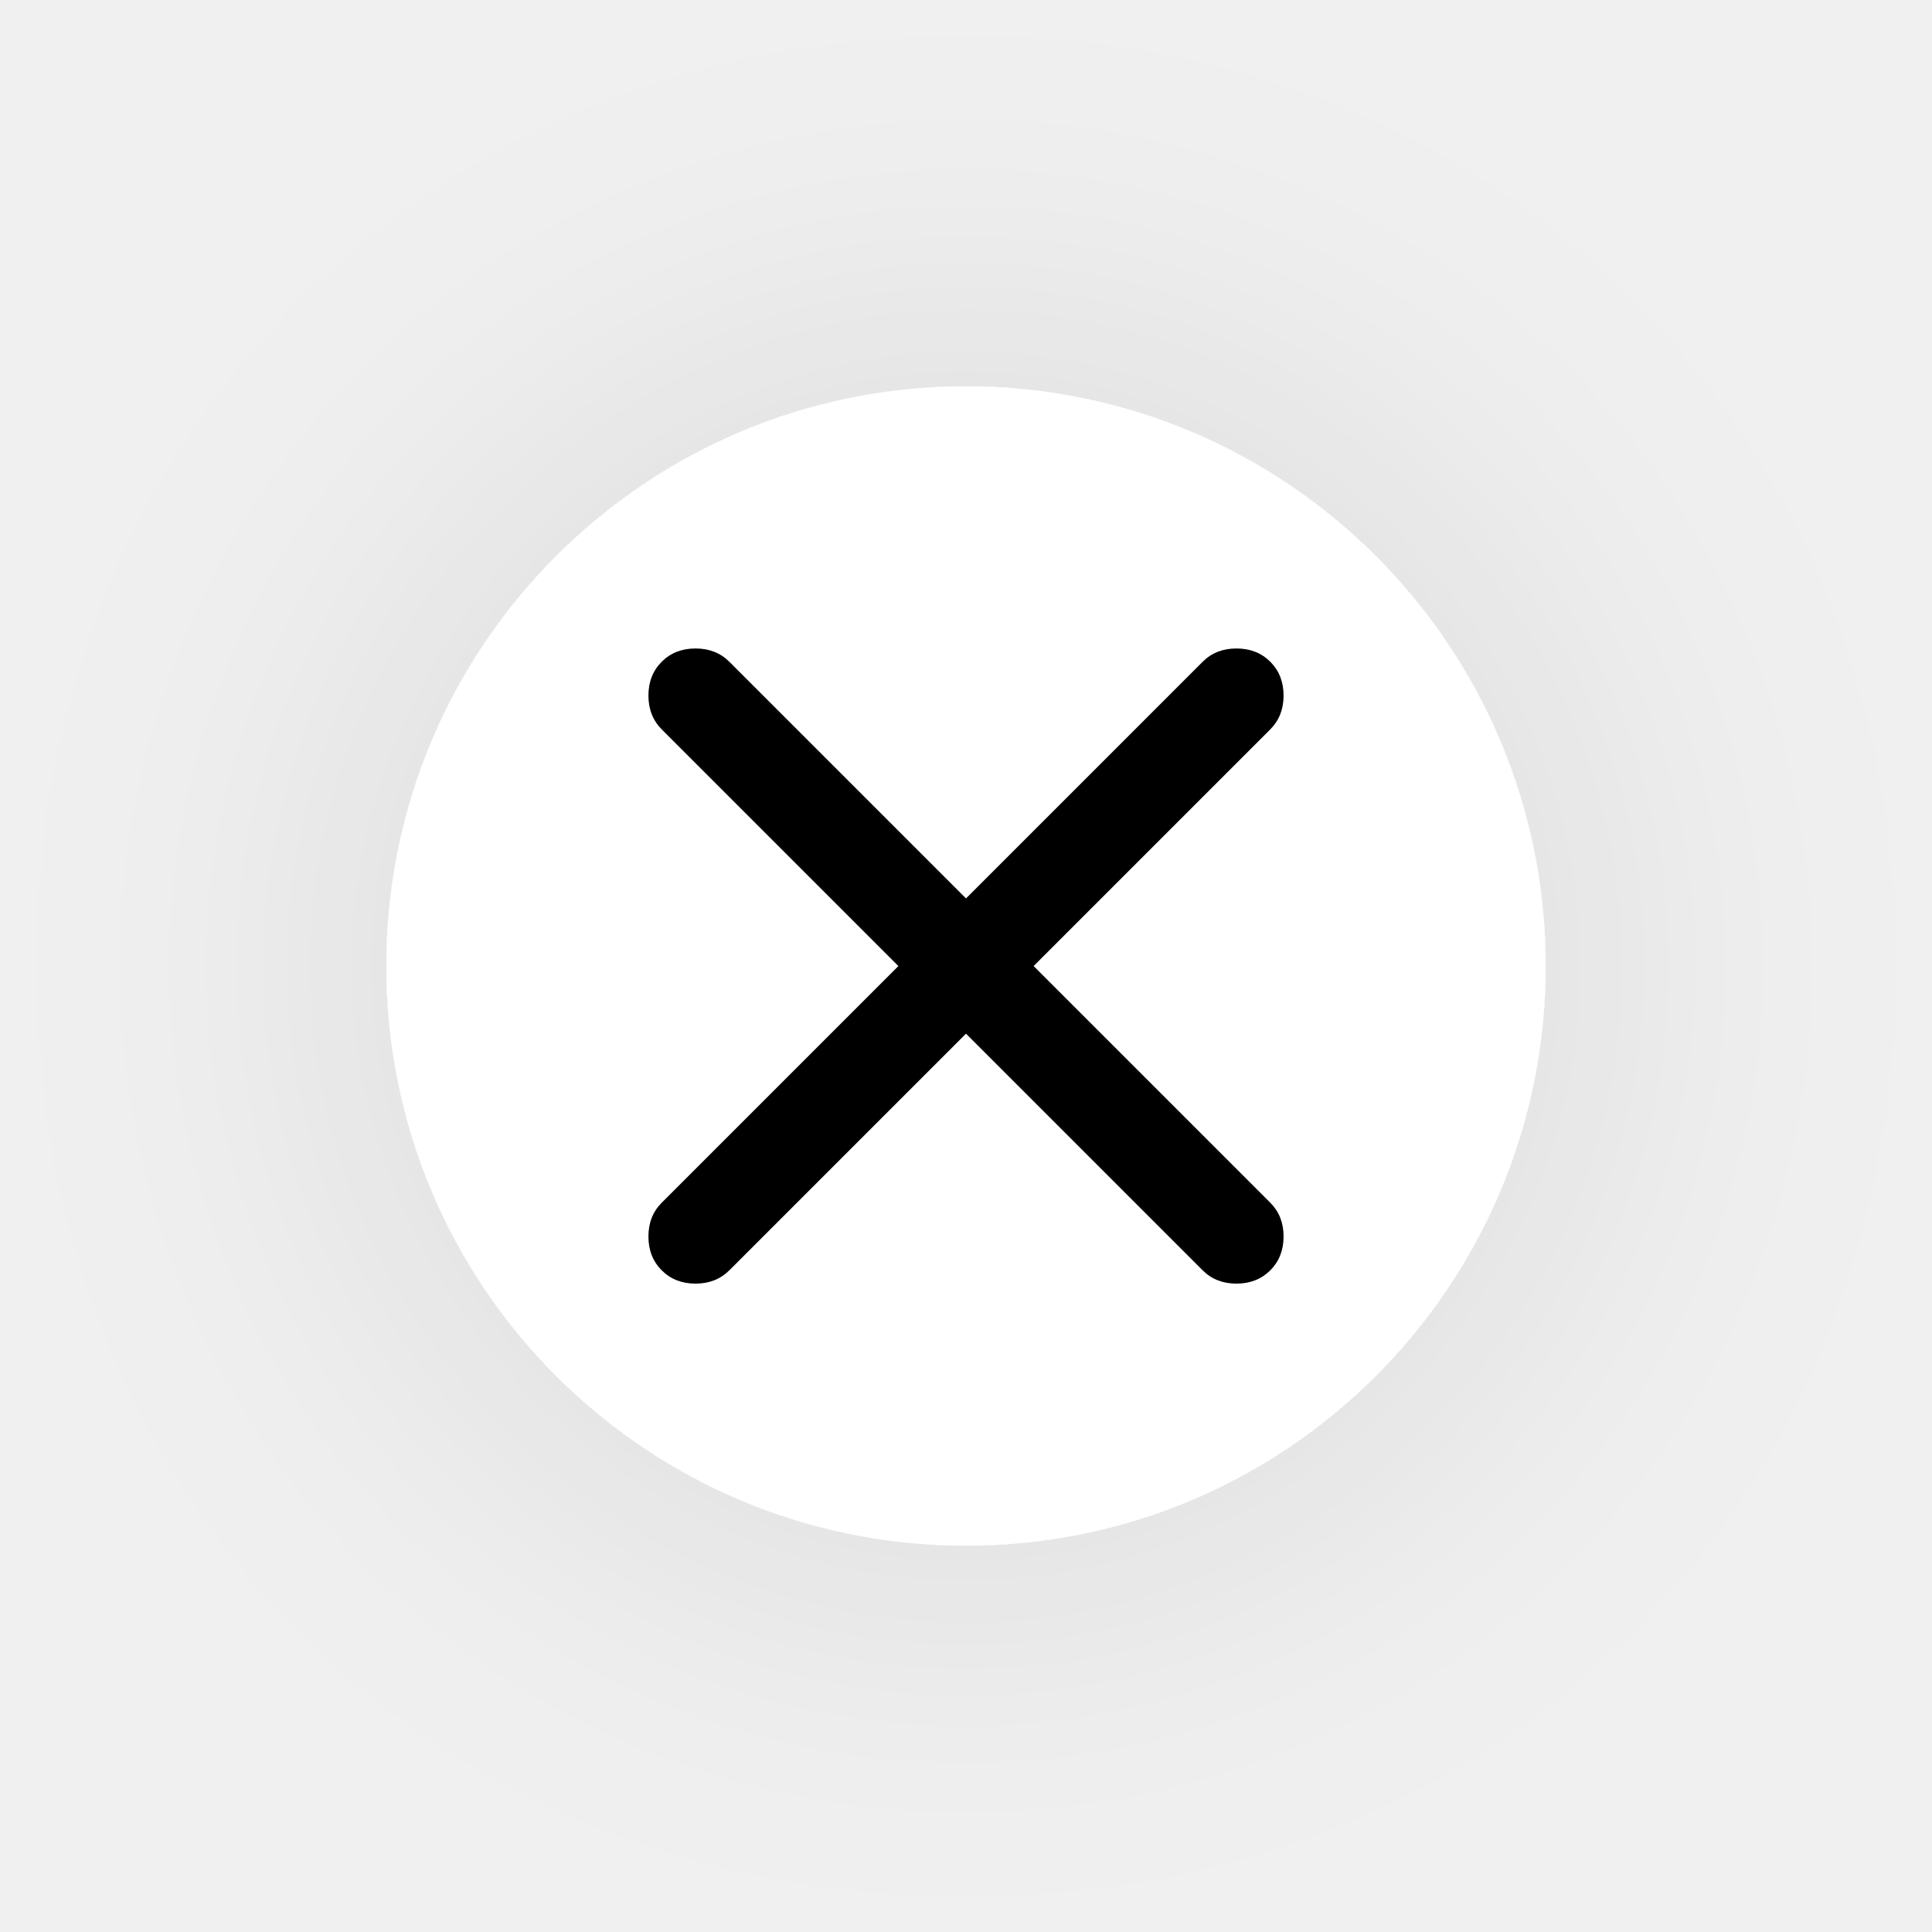
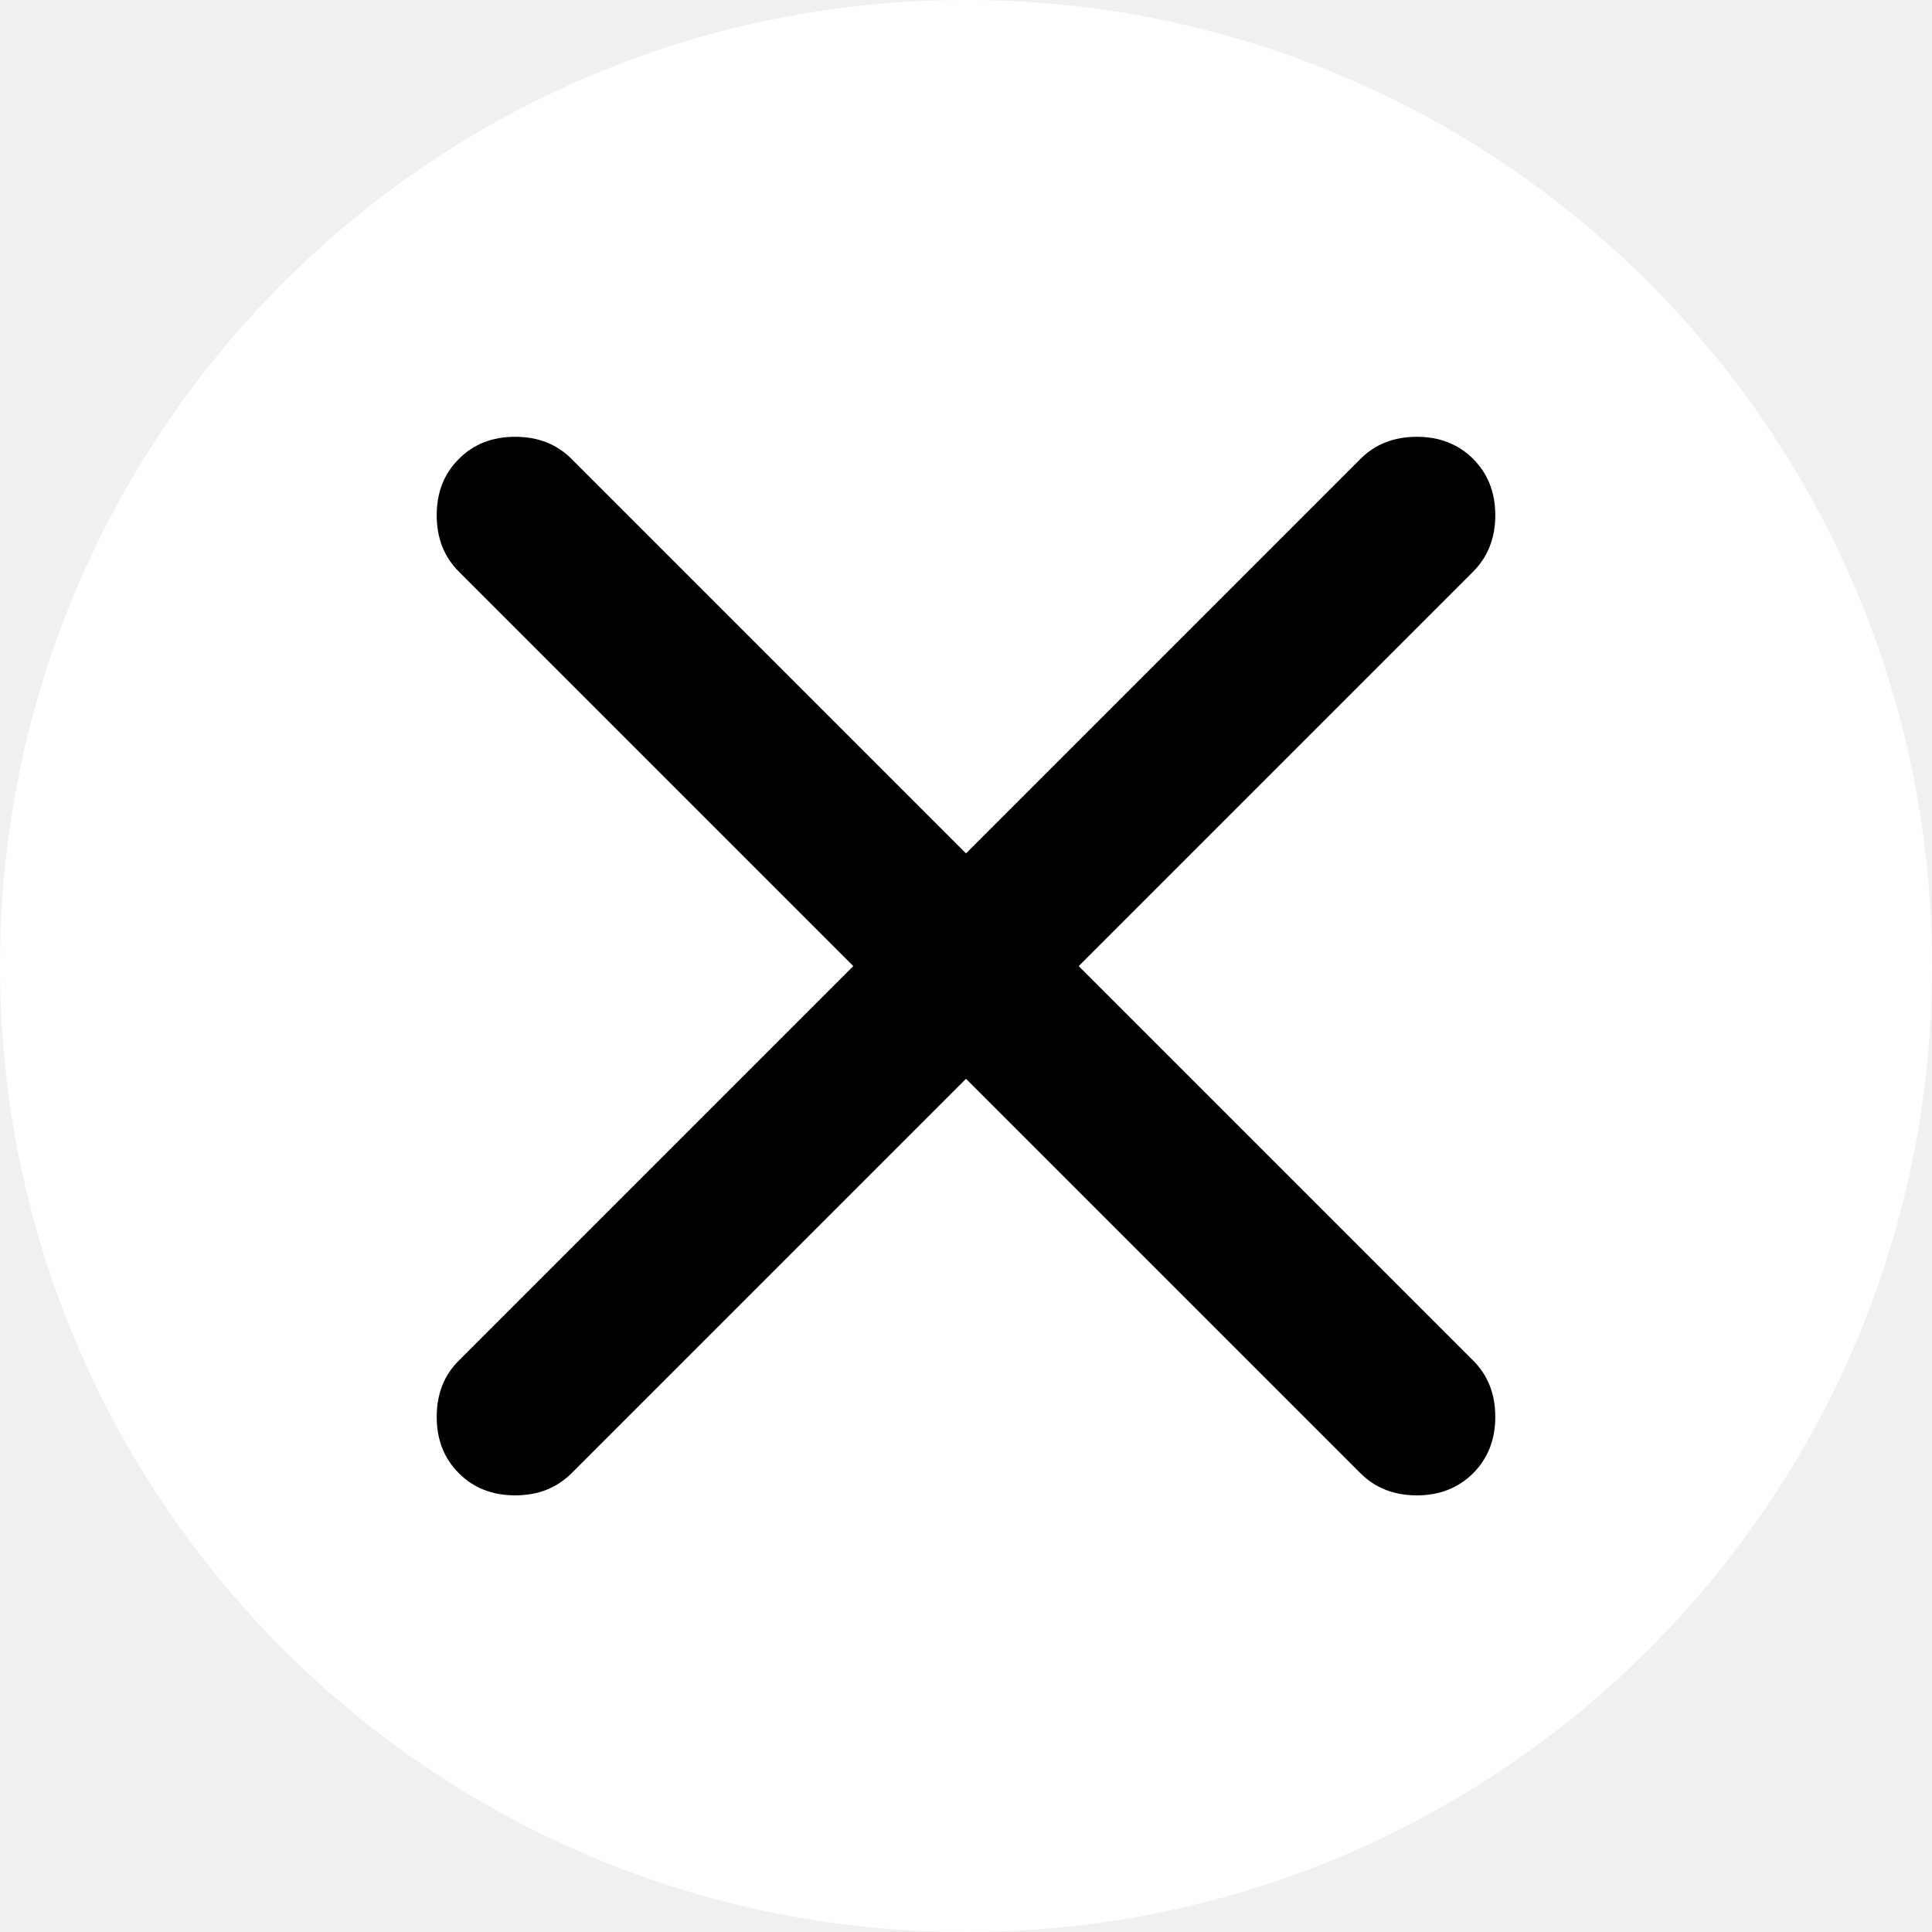
- <svg xmlns="http://www.w3.org/2000/svg" width="40" height="40" viewBox="0 0 40 40" fill="none">
-   <g filter="url(#filter0_d_62_3408)">
-     <rect x="8" y="8" width="24" height="24" rx="12" fill="white" />
-     <path d="M20 21.401L15.1 26.301C14.916 26.484 14.683 26.576 14.4 26.576C14.117 26.576 13.883 26.484 13.7 26.301C13.517 26.117 13.425 25.884 13.425 25.601C13.425 25.317 13.517 25.084 13.7 24.901L18.6 20.001L13.7 15.101C13.517 14.917 13.425 14.684 13.425 14.401C13.425 14.117 13.517 13.884 13.7 13.701C13.883 13.517 14.117 13.426 14.4 13.426C14.683 13.426 14.916 13.517 15.1 13.701L20 18.601L24.9 13.701C25.083 13.517 25.317 13.426 25.6 13.426C25.883 13.426 26.116 13.517 26.3 13.701C26.483 13.884 26.575 14.117 26.575 14.401C26.575 14.684 26.483 14.917 26.3 15.101L21.4 20.001L26.3 24.901C26.483 25.084 26.575 25.317 26.575 25.601C26.575 25.884 26.483 26.117 26.3 26.301C26.116 26.484 25.883 26.576 25.6 26.576C25.317 26.576 25.083 26.484 24.9 26.301L20 21.401Z" fill="black" />
-   </g>
-   <defs>
-     <filter id="filter0_d_62_3408" x="0" y="0" width="40" height="40" filterUnits="userSpaceOnUse" color-interpolation-filters="sRGB">
-       <feFlood flood-opacity="0" result="BackgroundImageFix" />
-       <feColorMatrix in="SourceAlpha" type="matrix" values="0 0 0 0 0 0 0 0 0 0 0 0 0 0 0 0 0 0 127 0" result="hardAlpha" />
-       <feOffset />
-       <feGaussianBlur stdDeviation="4" />
-       <feComposite in2="hardAlpha" operator="out" />
-       <feColorMatrix type="matrix" values="0 0 0 0 0 0 0 0 0 0 0 0 0 0 0 0 0 0 0.1 0" />
-       <feBlend mode="normal" in2="BackgroundImageFix" result="effect1_dropShadow_62_3408" />
-       <feBlend mode="normal" in="SourceGraphic" in2="effect1_dropShadow_62_3408" result="shape" />
-     </filter>
-   </defs>
+ <svg xmlns="http://www.w3.org/2000/svg" width="24" height="24" viewBox="0 0 24 24" fill="none">
+   <rect width="24" height="24" rx="12" fill="white" />
+   <path d="M12 13.401L7.1 18.301C6.916 18.484 6.683 18.576 6.4 18.576C6.116 18.576 5.883 18.484 5.7 18.301C5.516 18.117 5.425 17.884 5.425 17.601C5.425 17.317 5.516 17.084 5.7 16.901L10.6 12.001L5.7 7.101C5.516 6.917 5.425 6.684 5.425 6.401C5.425 6.117 5.516 5.884 5.7 5.701C5.883 5.517 6.116 5.426 6.4 5.426C6.683 5.426 6.916 5.517 7.1 5.701L12 10.601L16.9 5.701C17.083 5.517 17.317 5.426 17.6 5.426C17.883 5.426 18.116 5.517 18.3 5.701C18.483 5.884 18.575 6.117 18.575 6.401C18.575 6.684 18.483 6.917 18.3 7.101L13.4 12.001L18.3 16.901C18.483 17.084 18.575 17.317 18.575 17.601C18.575 17.884 18.483 18.117 18.3 18.301C18.116 18.484 17.883 18.576 17.6 18.576C17.317 18.576 17.083 18.484 16.9 18.301L12 13.401Z" fill="black" />
</svg>
